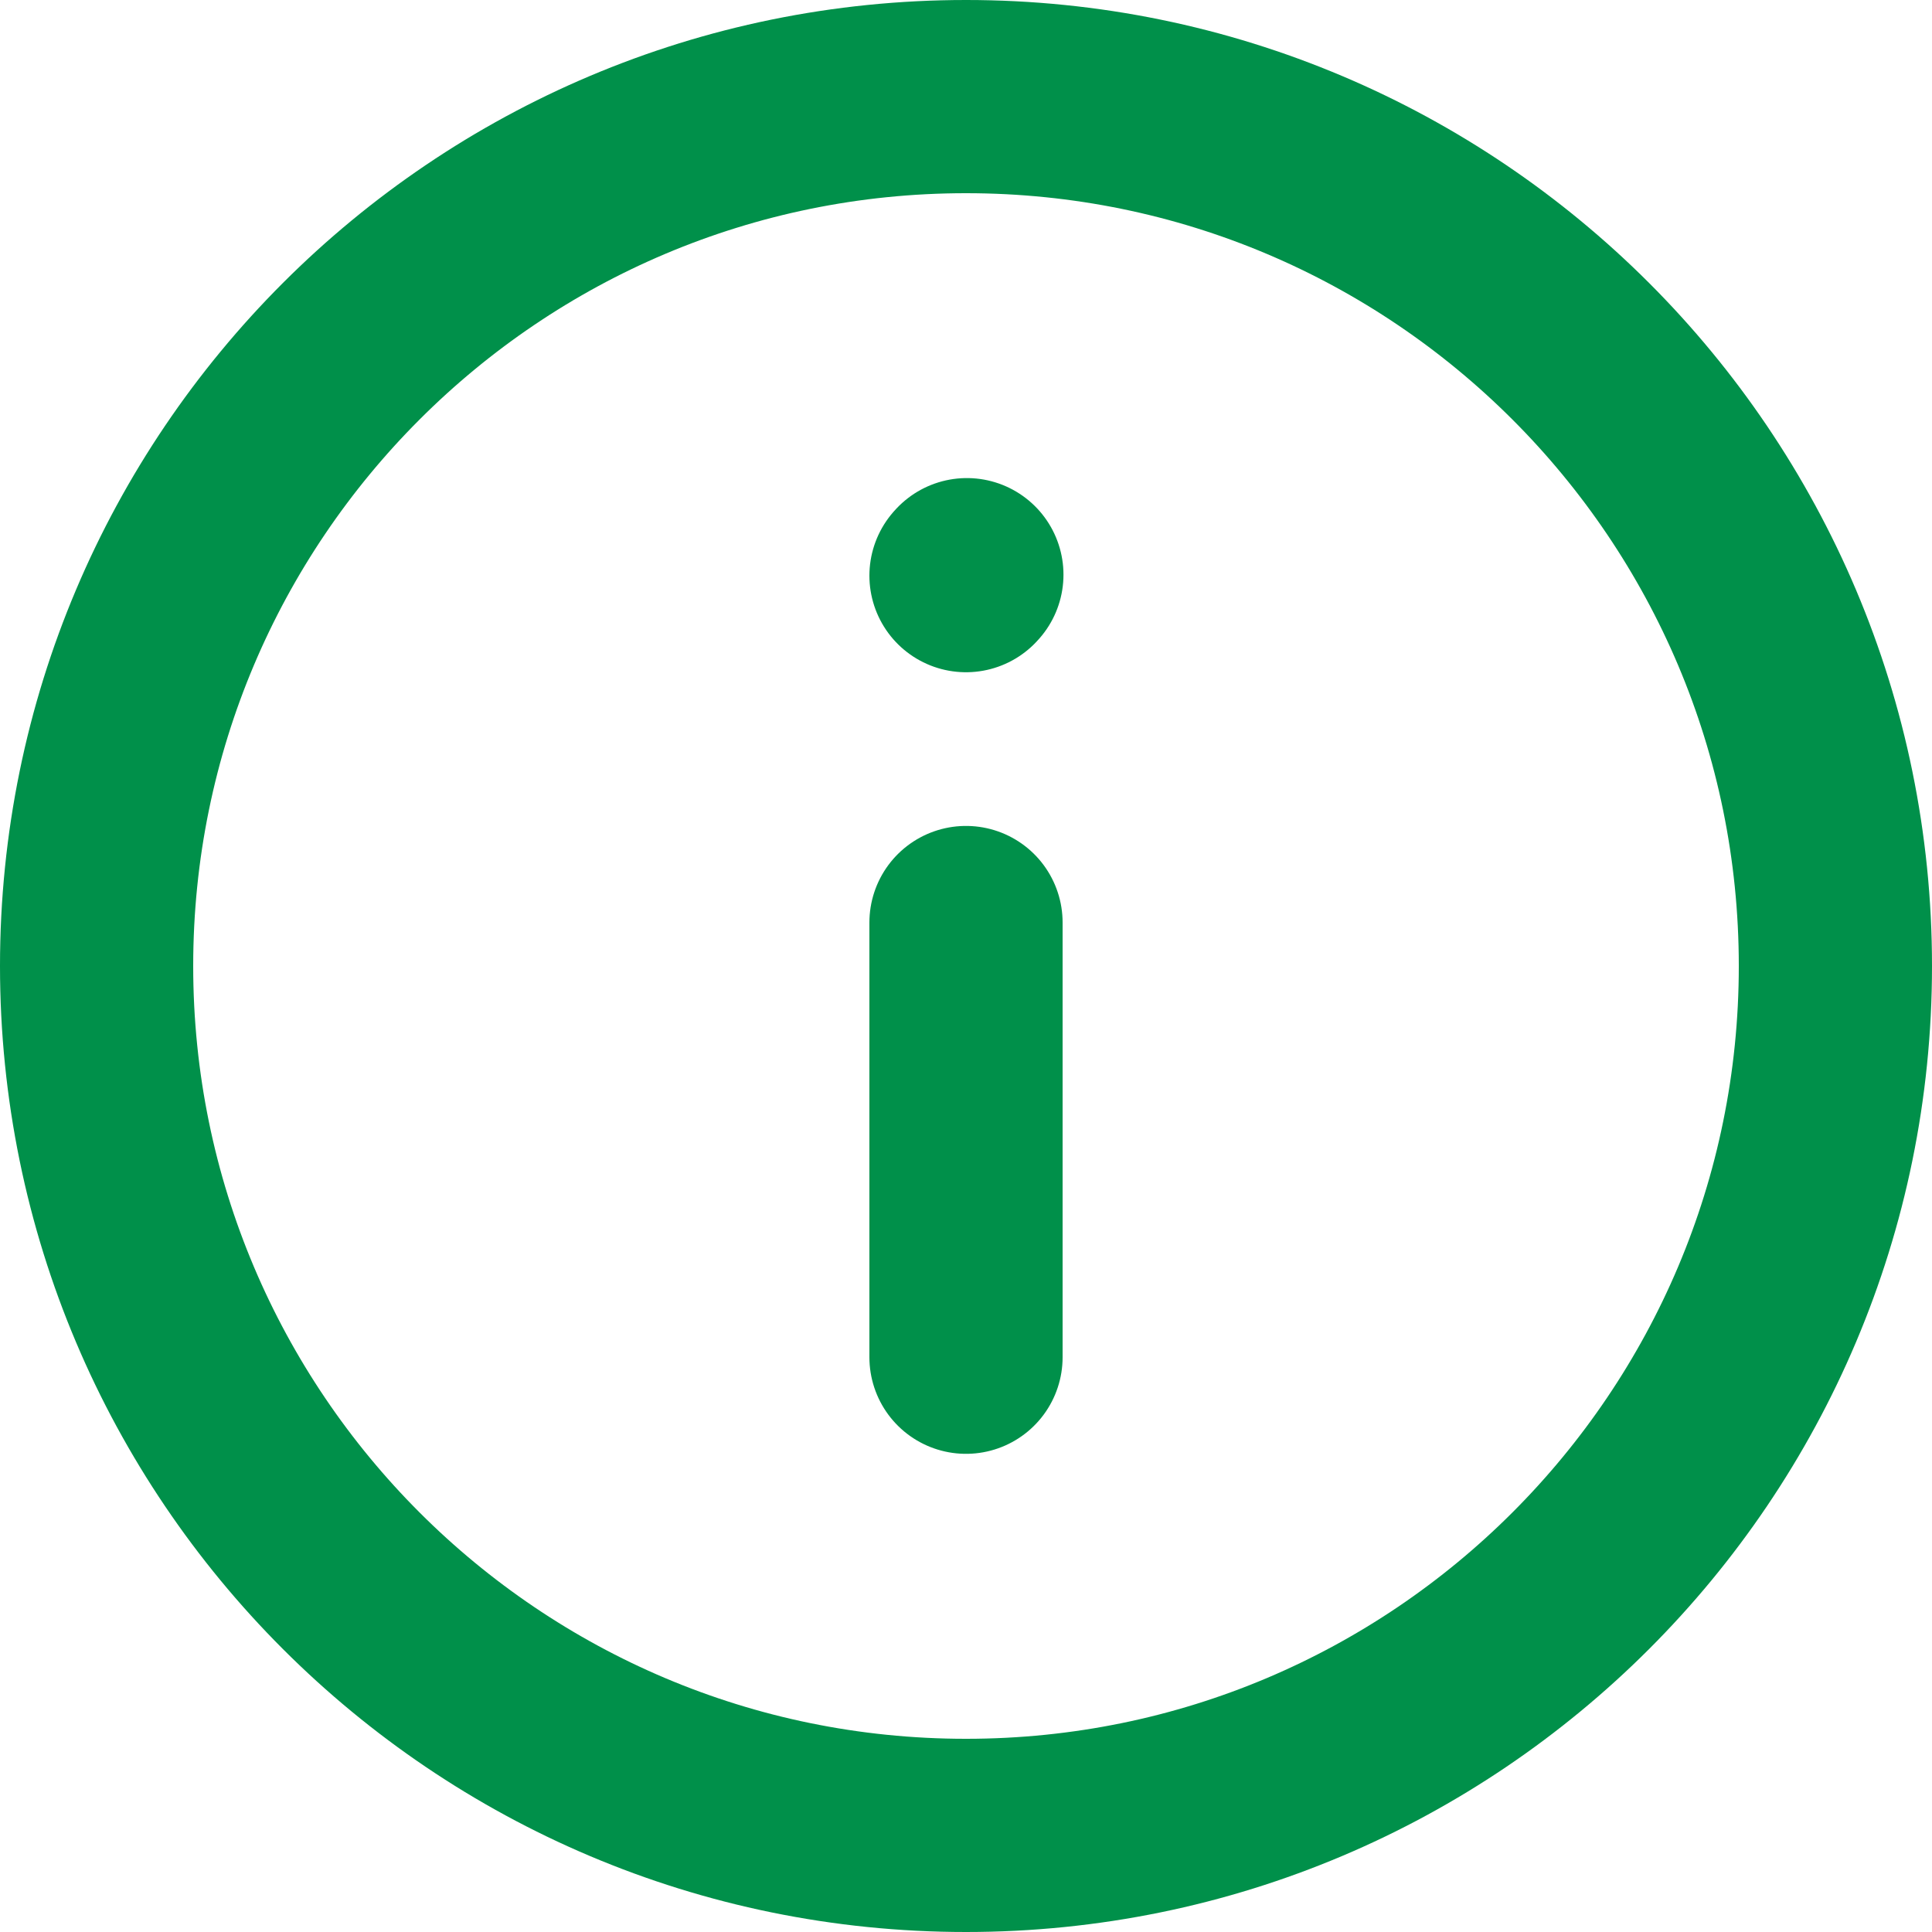
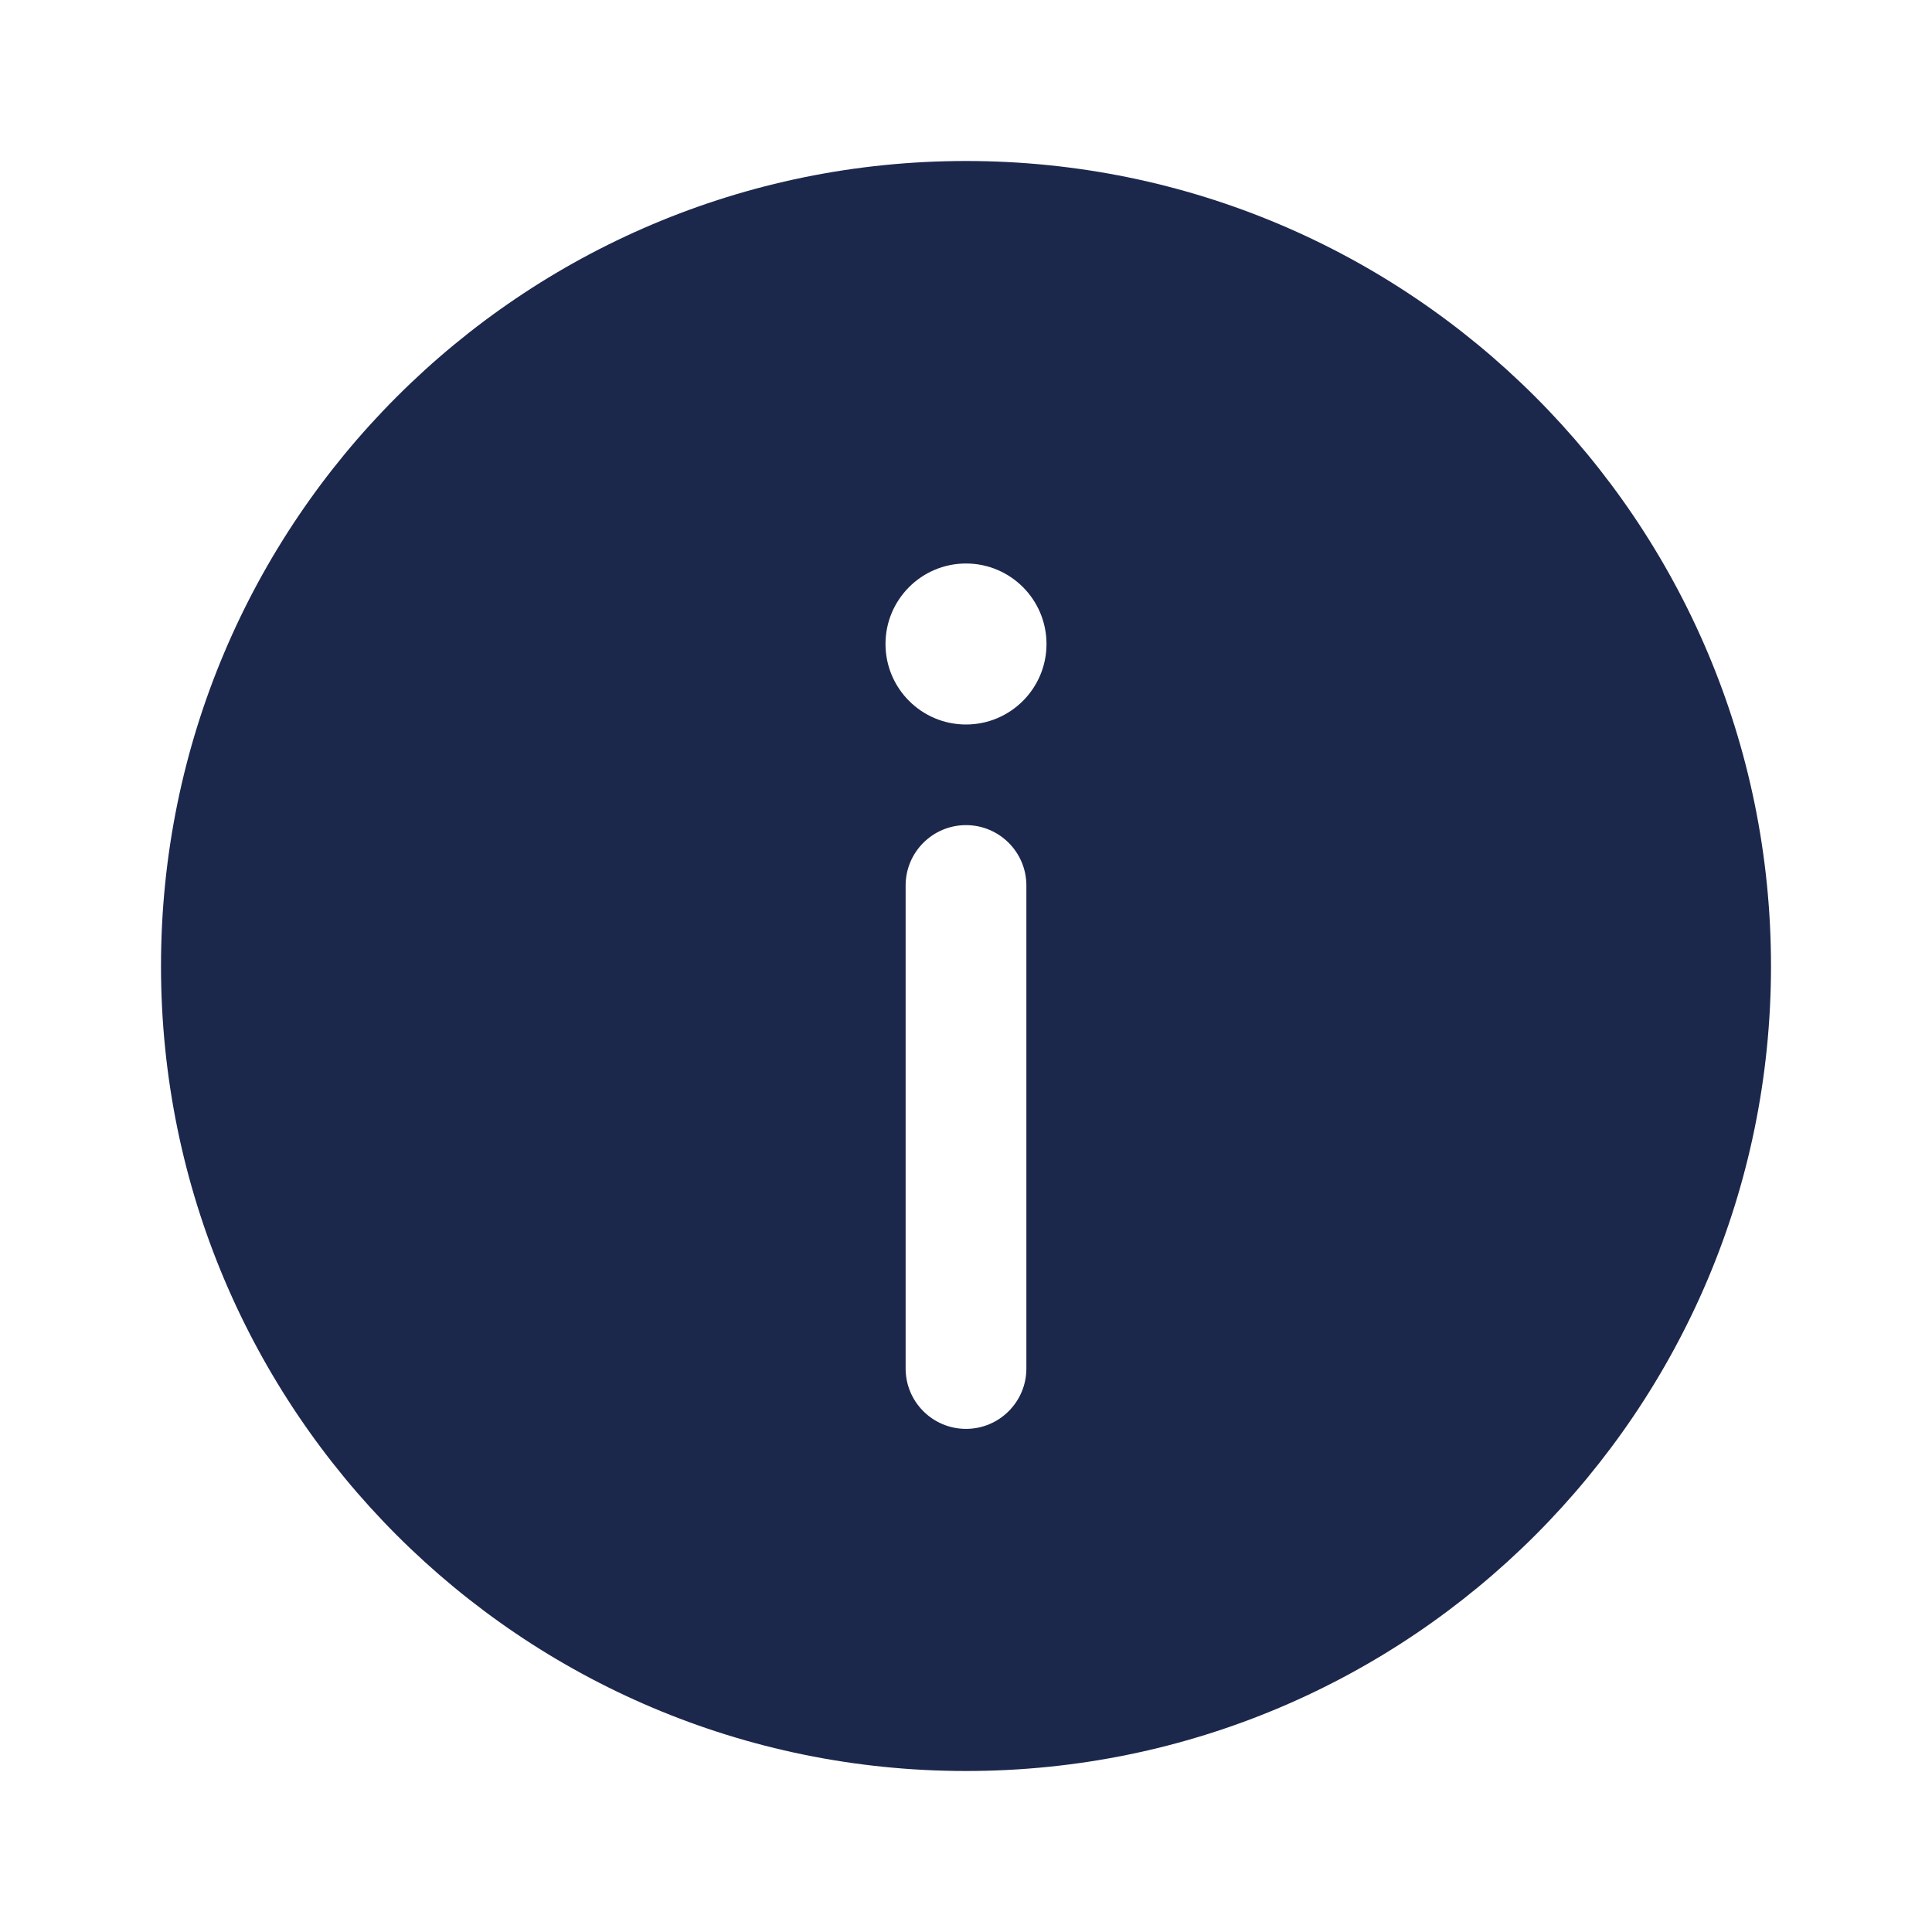
- <svg xmlns="http://www.w3.org/2000/svg" viewBox="0 0 20 20" fill="none" stroke="#00904a">
-   <path d="M11,10.55v4.5m0-8.091.009-.01M11,20a9,9,0,1,0-9-9A9,9,0,0,0,11,20Z" transform="translate(-1 -1)" stroke-linecap="round" stroke-linejoin="round" stroke-width="2" />
+ <svg xmlns="http://www.w3.org/2000/svg" viewBox="0 0 24 24" fill="#1C274C">
+   <path fill-rule="evenodd" clip-rule="evenodd" d="M22 12C22 17.523 17.523 22 12 22C6.477 22 2 17.523 2 12C2 6.477 6.477 2 12 2C17.523 2 22 6.477 22 12ZM12 17.75C12.414 17.75 12.75 17.414 12.75 17V11C12.75 10.586 12.414 10.25 12 10.25C11.586 10.25 11.25 10.586 11.25 11V17C11.25 17.414 11.586 17.75 12 17.75ZM12 7C12.552 7 13 7.448 13 8C13 8.552 12.552 9 12 9C11.448 9 11 8.552 11 8C11 7.448 11.448 7 12 7Z" />
</svg>
